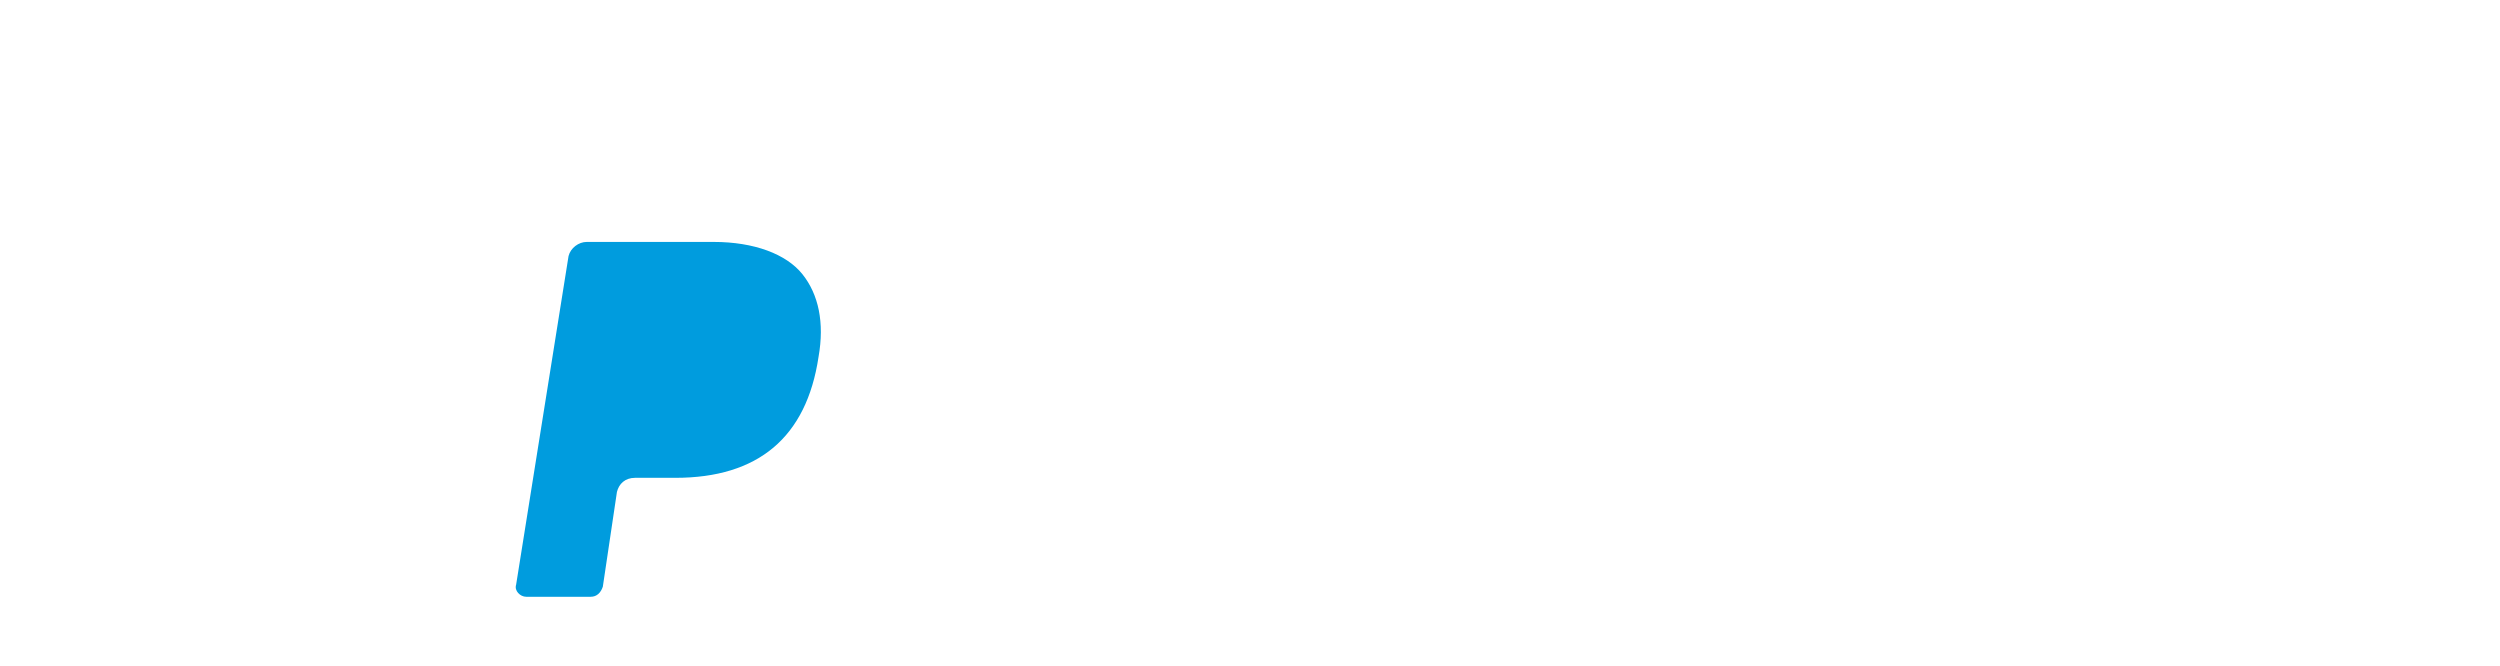
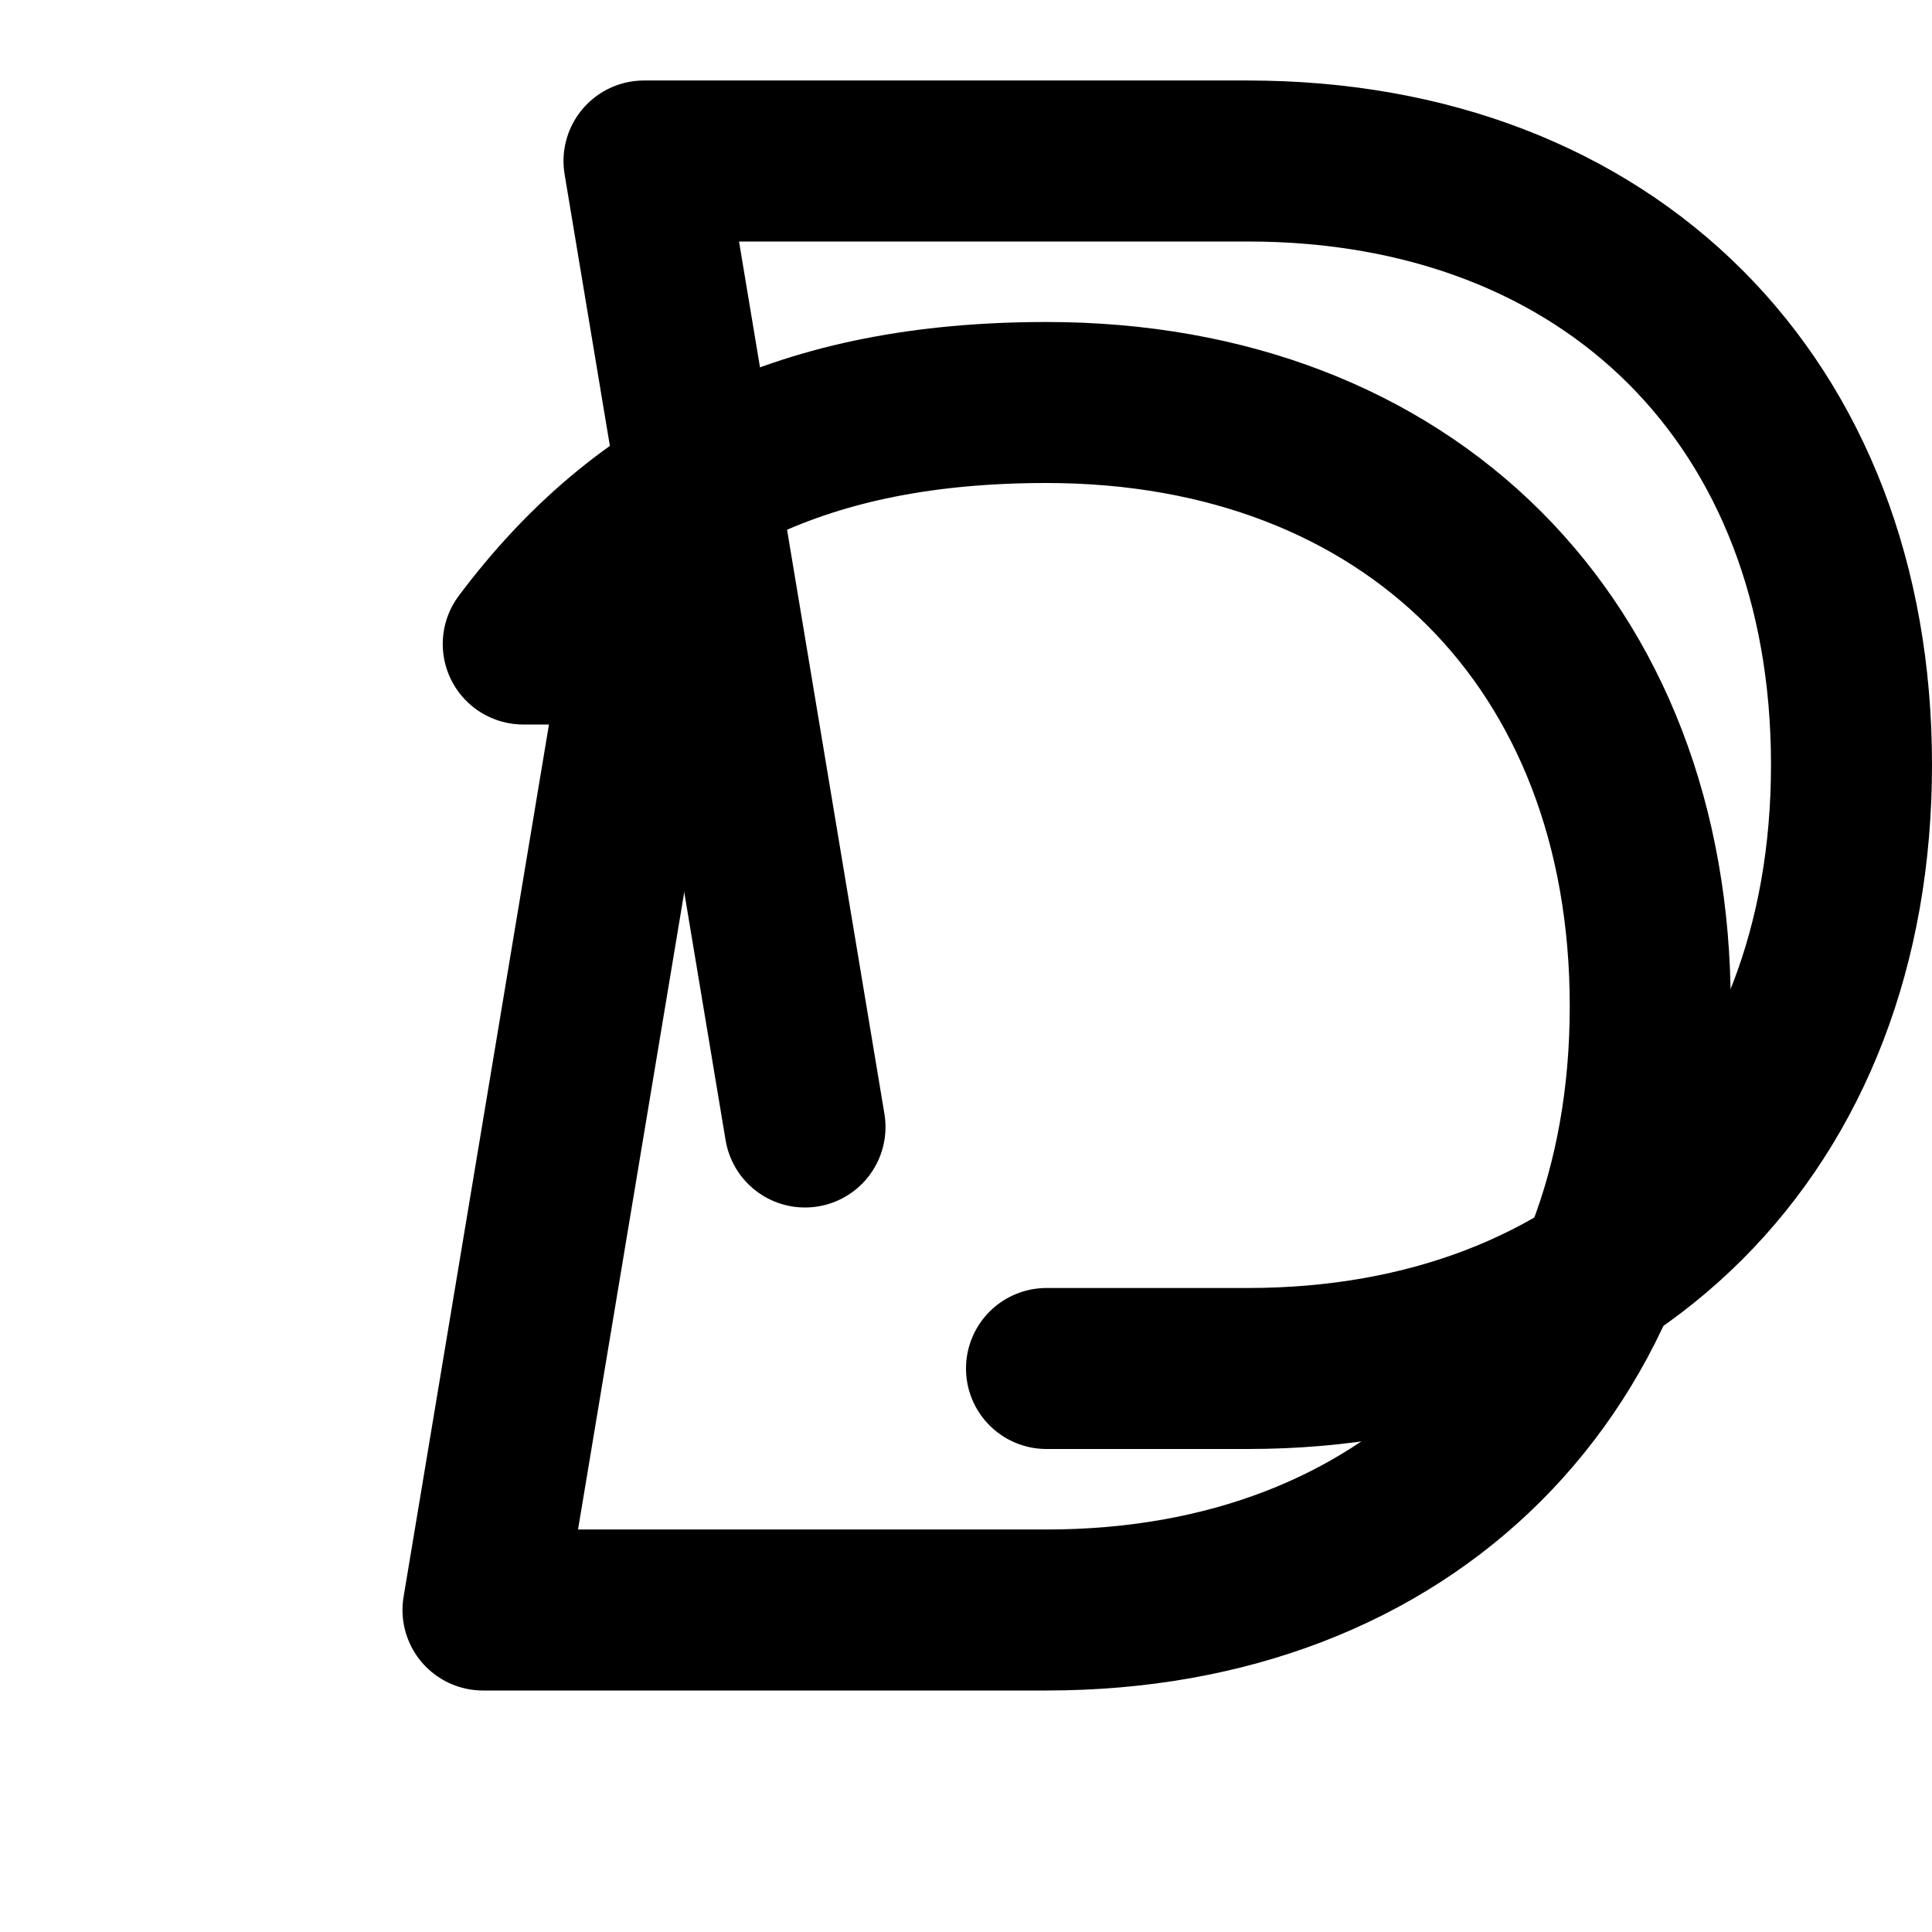
- <svg xmlns="http://www.w3.org/2000/svg" width="124" height="33" viewBox="0 0 124 33" version="1.1">
-   <path d="M35.4,12h-6.3c-0.4,0-0.8,0.3-0.9,0.7l-2.6,16.3c-0.1,0.3,0.2,0.6,0.5,0.6h3.2c0.3,0,0.5-0.2,0.6-0.5l0.7-4.7c0.1-0.4,0.4-0.7,0.9-0.7h2c4.1,0,6.5-2,7.1-6c0.3-1.7,0-3.1-0.8-4.1C39,12.6,37.4,12,35.4,12z" fill="#009cde" />
+ <svg xmlns="http://www.w3.org/2000/svg" width="24" height="24" viewBox="0 0 24 24" fill="none" stroke="currentColor" stroke-width="2" stroke-linecap="round" stroke-linejoin="round">
+   <path d="M6.5 8c1.5-2 3.5-3 6.5-3 4.5 0 7.5 3 7.5 7.5S17.5 20 13 20H6l2-12z" />
+   <path d="M13 17h2.5c4.5 0 7.5-3 7.5-7.5S20 2 15.5 2H8l2 12" />
</svg>
